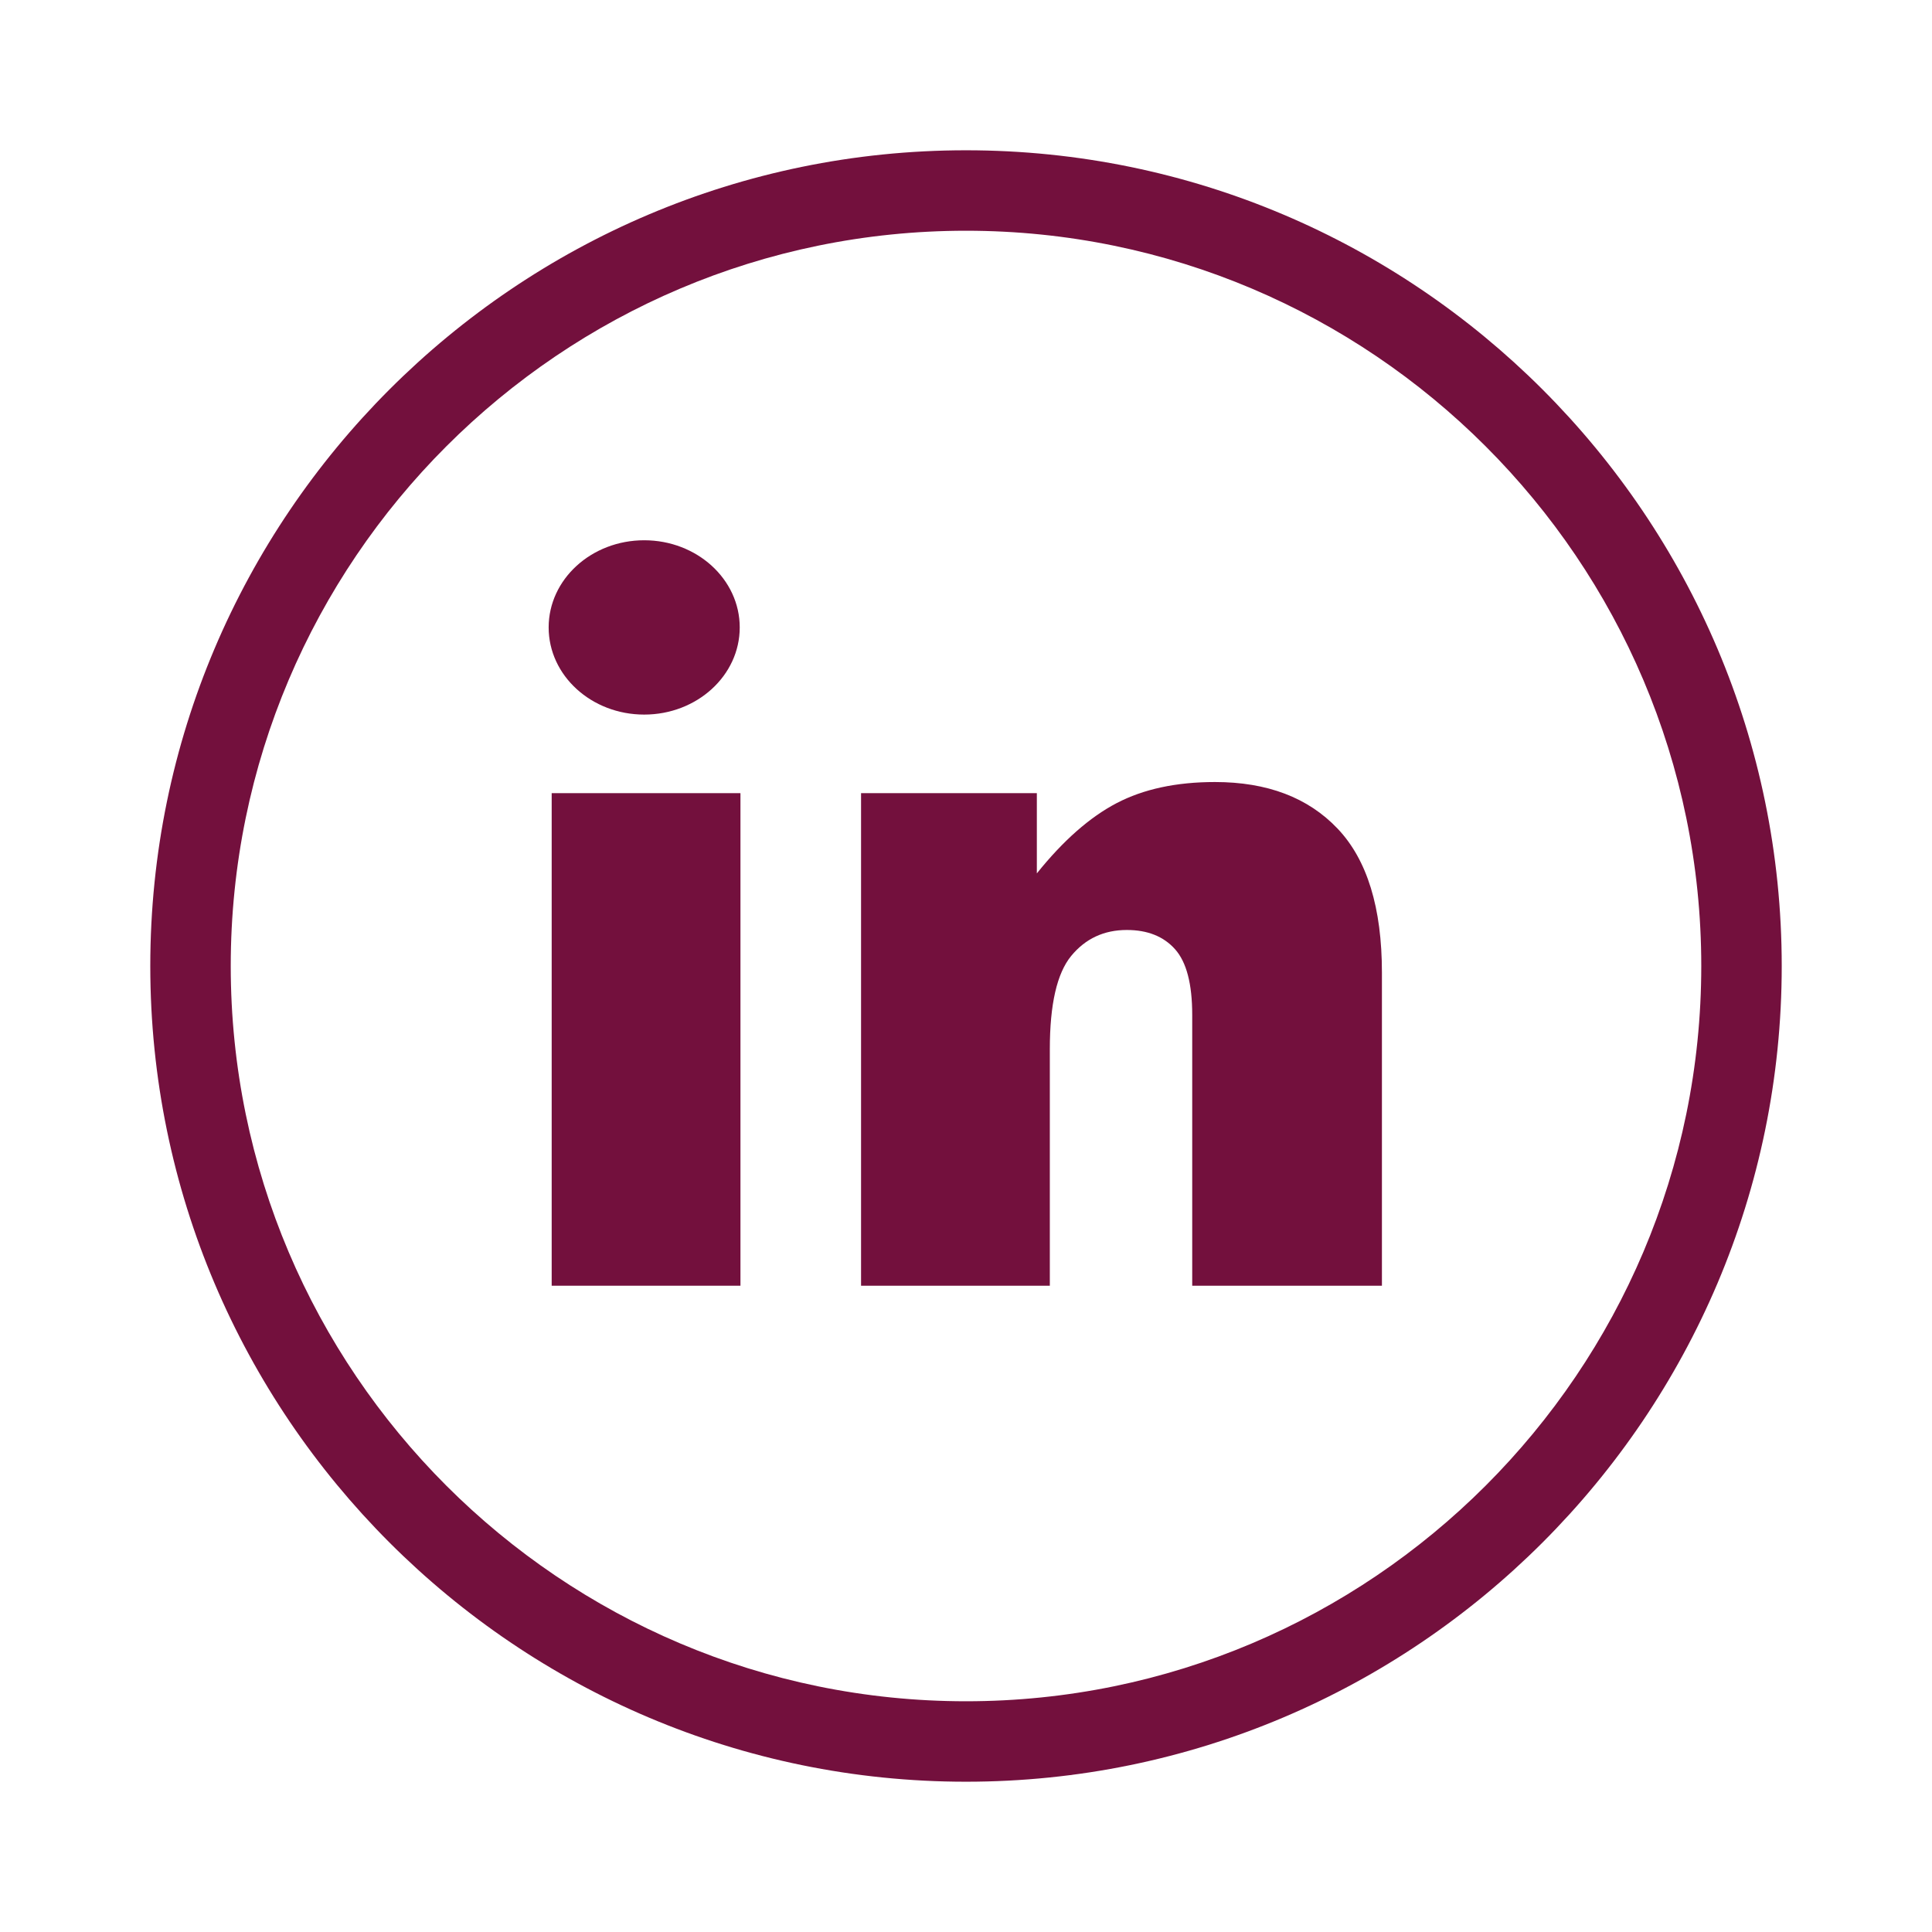
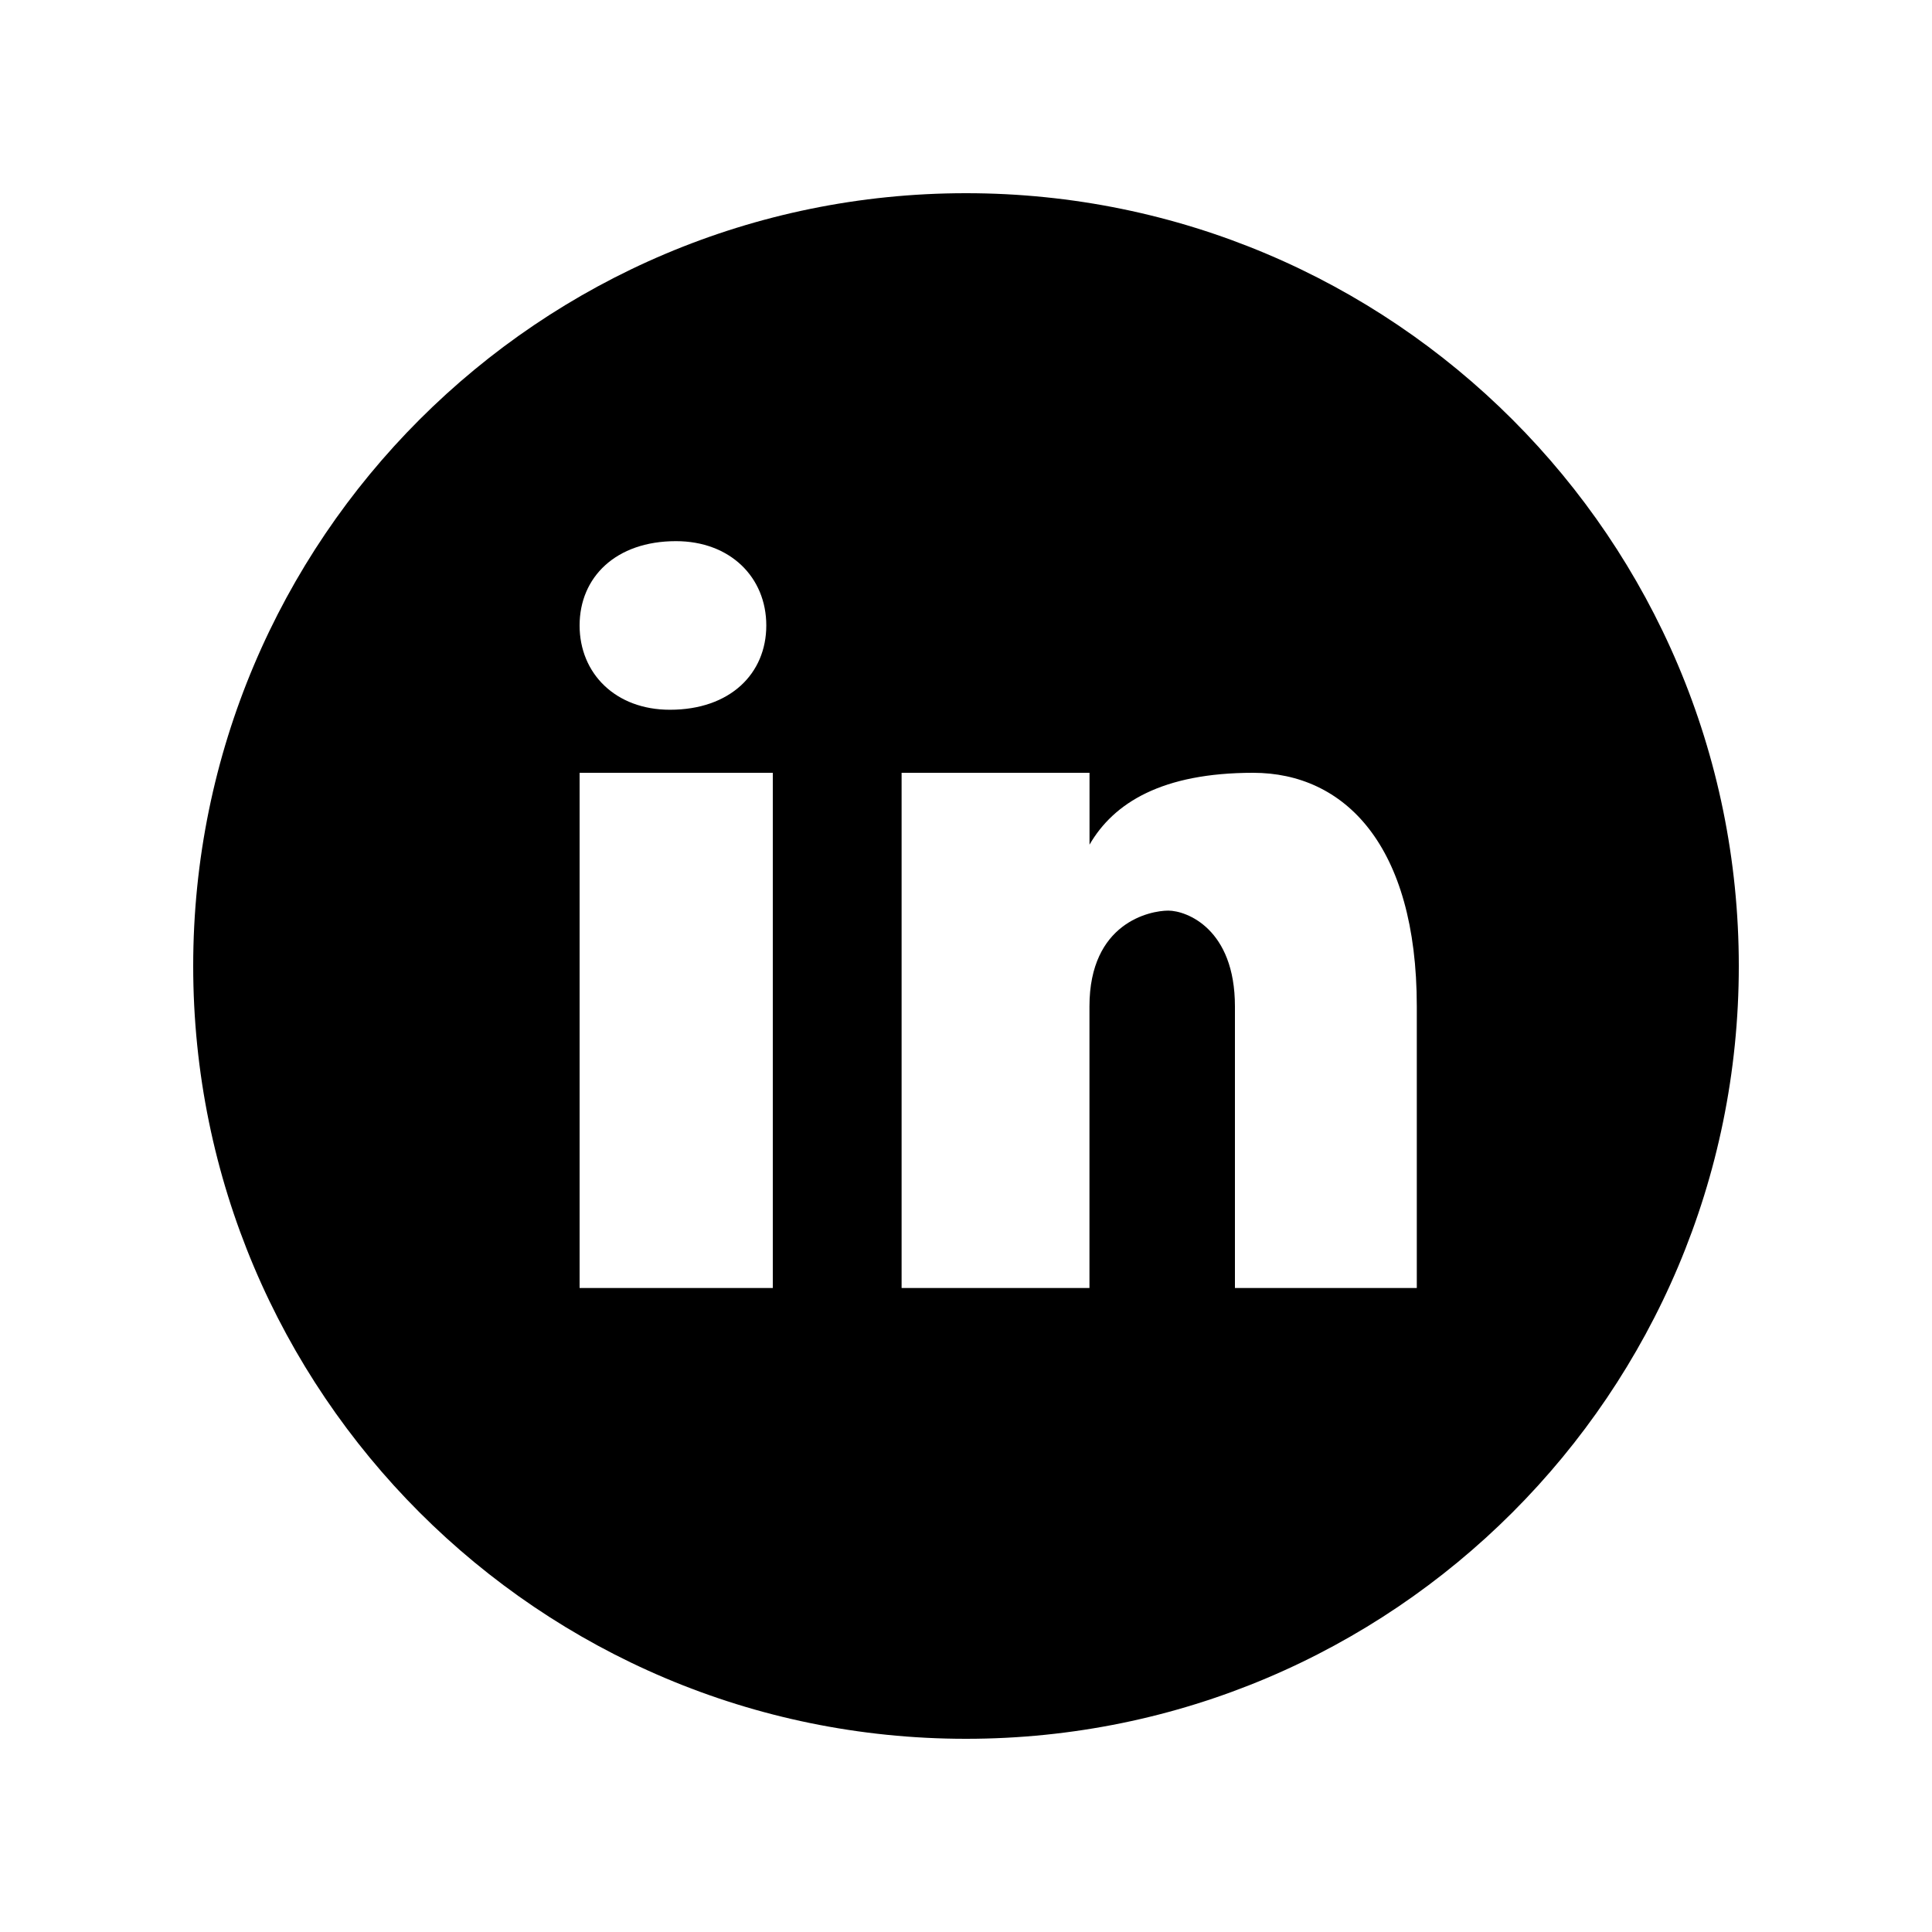
- <svg xmlns="http://www.w3.org/2000/svg" width="288" height="288">
-   <svg width="288" height="288" viewBox="0 0 144.083 144">
-     <path fill="#73103d" d="M72.041 11.166c-33.543 0-60.833 27.29-60.833 60.834 0 33.545 27.29 60.834 60.833 60.834 33.544 0 60.835-27.289 60.835-60.834-.001-33.544-27.292-60.834-60.835-60.834zm0 115.668c-30.235 0-54.833-24.598-54.833-54.834 0-30.235 24.598-54.834 54.833-54.834S126.876 41.765 126.876 72c-.001 30.236-24.6 54.834-54.835 54.834z" class="color000 svgShape" />
-     <path fill="#73103d" d="M41.143 59.11h14.078v36.734H41.143z" class="color000 svgShape" />
-     <ellipse cx="48.042" cy="46.75" fill="#73103d" class="color000 svgShape" rx="7.125" ry="6.5" />
-     <path fill="#73103d" d="M90.608 58.28c-2.883 0-5.326.525-7.334 1.574-2.006 1.05-3.988 2.796-5.949 5.24V59.11h-13.11v36.734h14.078V78.203c0-3.344.531-5.66 1.592-6.952 1.061-1.291 2.443-1.937 4.15-1.937 1.545 0 2.744.479 3.598 1.436.854.957 1.279 2.588 1.279 4.895v20.199h14.148V72.497c0-4.843-1.102-8.423-3.305-10.741-2.2-2.318-5.251-3.476-9.147-3.476z" class="color000 svgShape" />
-   </svg>
+ <svg xmlns="http://www.w3.org/2000/svg" viewBox="0 0 30 30" width="60px" height="60px">
+   <path d="M15,3C8.373,3,3,8.373,3,15c0,6.627,5.373,12,12,12s12-5.373,12-12C27,8.373,21.627,3,15,3z M10.496,8.403 c0.842,0,1.403,0.561,1.403,1.309c0,0.748-0.561,1.309-1.496,1.309C9.561,11.022,9,10.46,9,9.712C9,8.964,9.561,8.403,10.496,8.403z M12,20H9v-8h3V20z M22,20h-2.824v-4.372c0-1.209-0.753-1.488-1.035-1.488s-1.224,0.186-1.224,1.488c0,0.186,0,4.372,0,4.372H14v-8 h2.918v1.116C17.294,12.465,18.047,12,19.459,12C20.871,12,22,13.116,22,15.628V20z" />
</svg>
